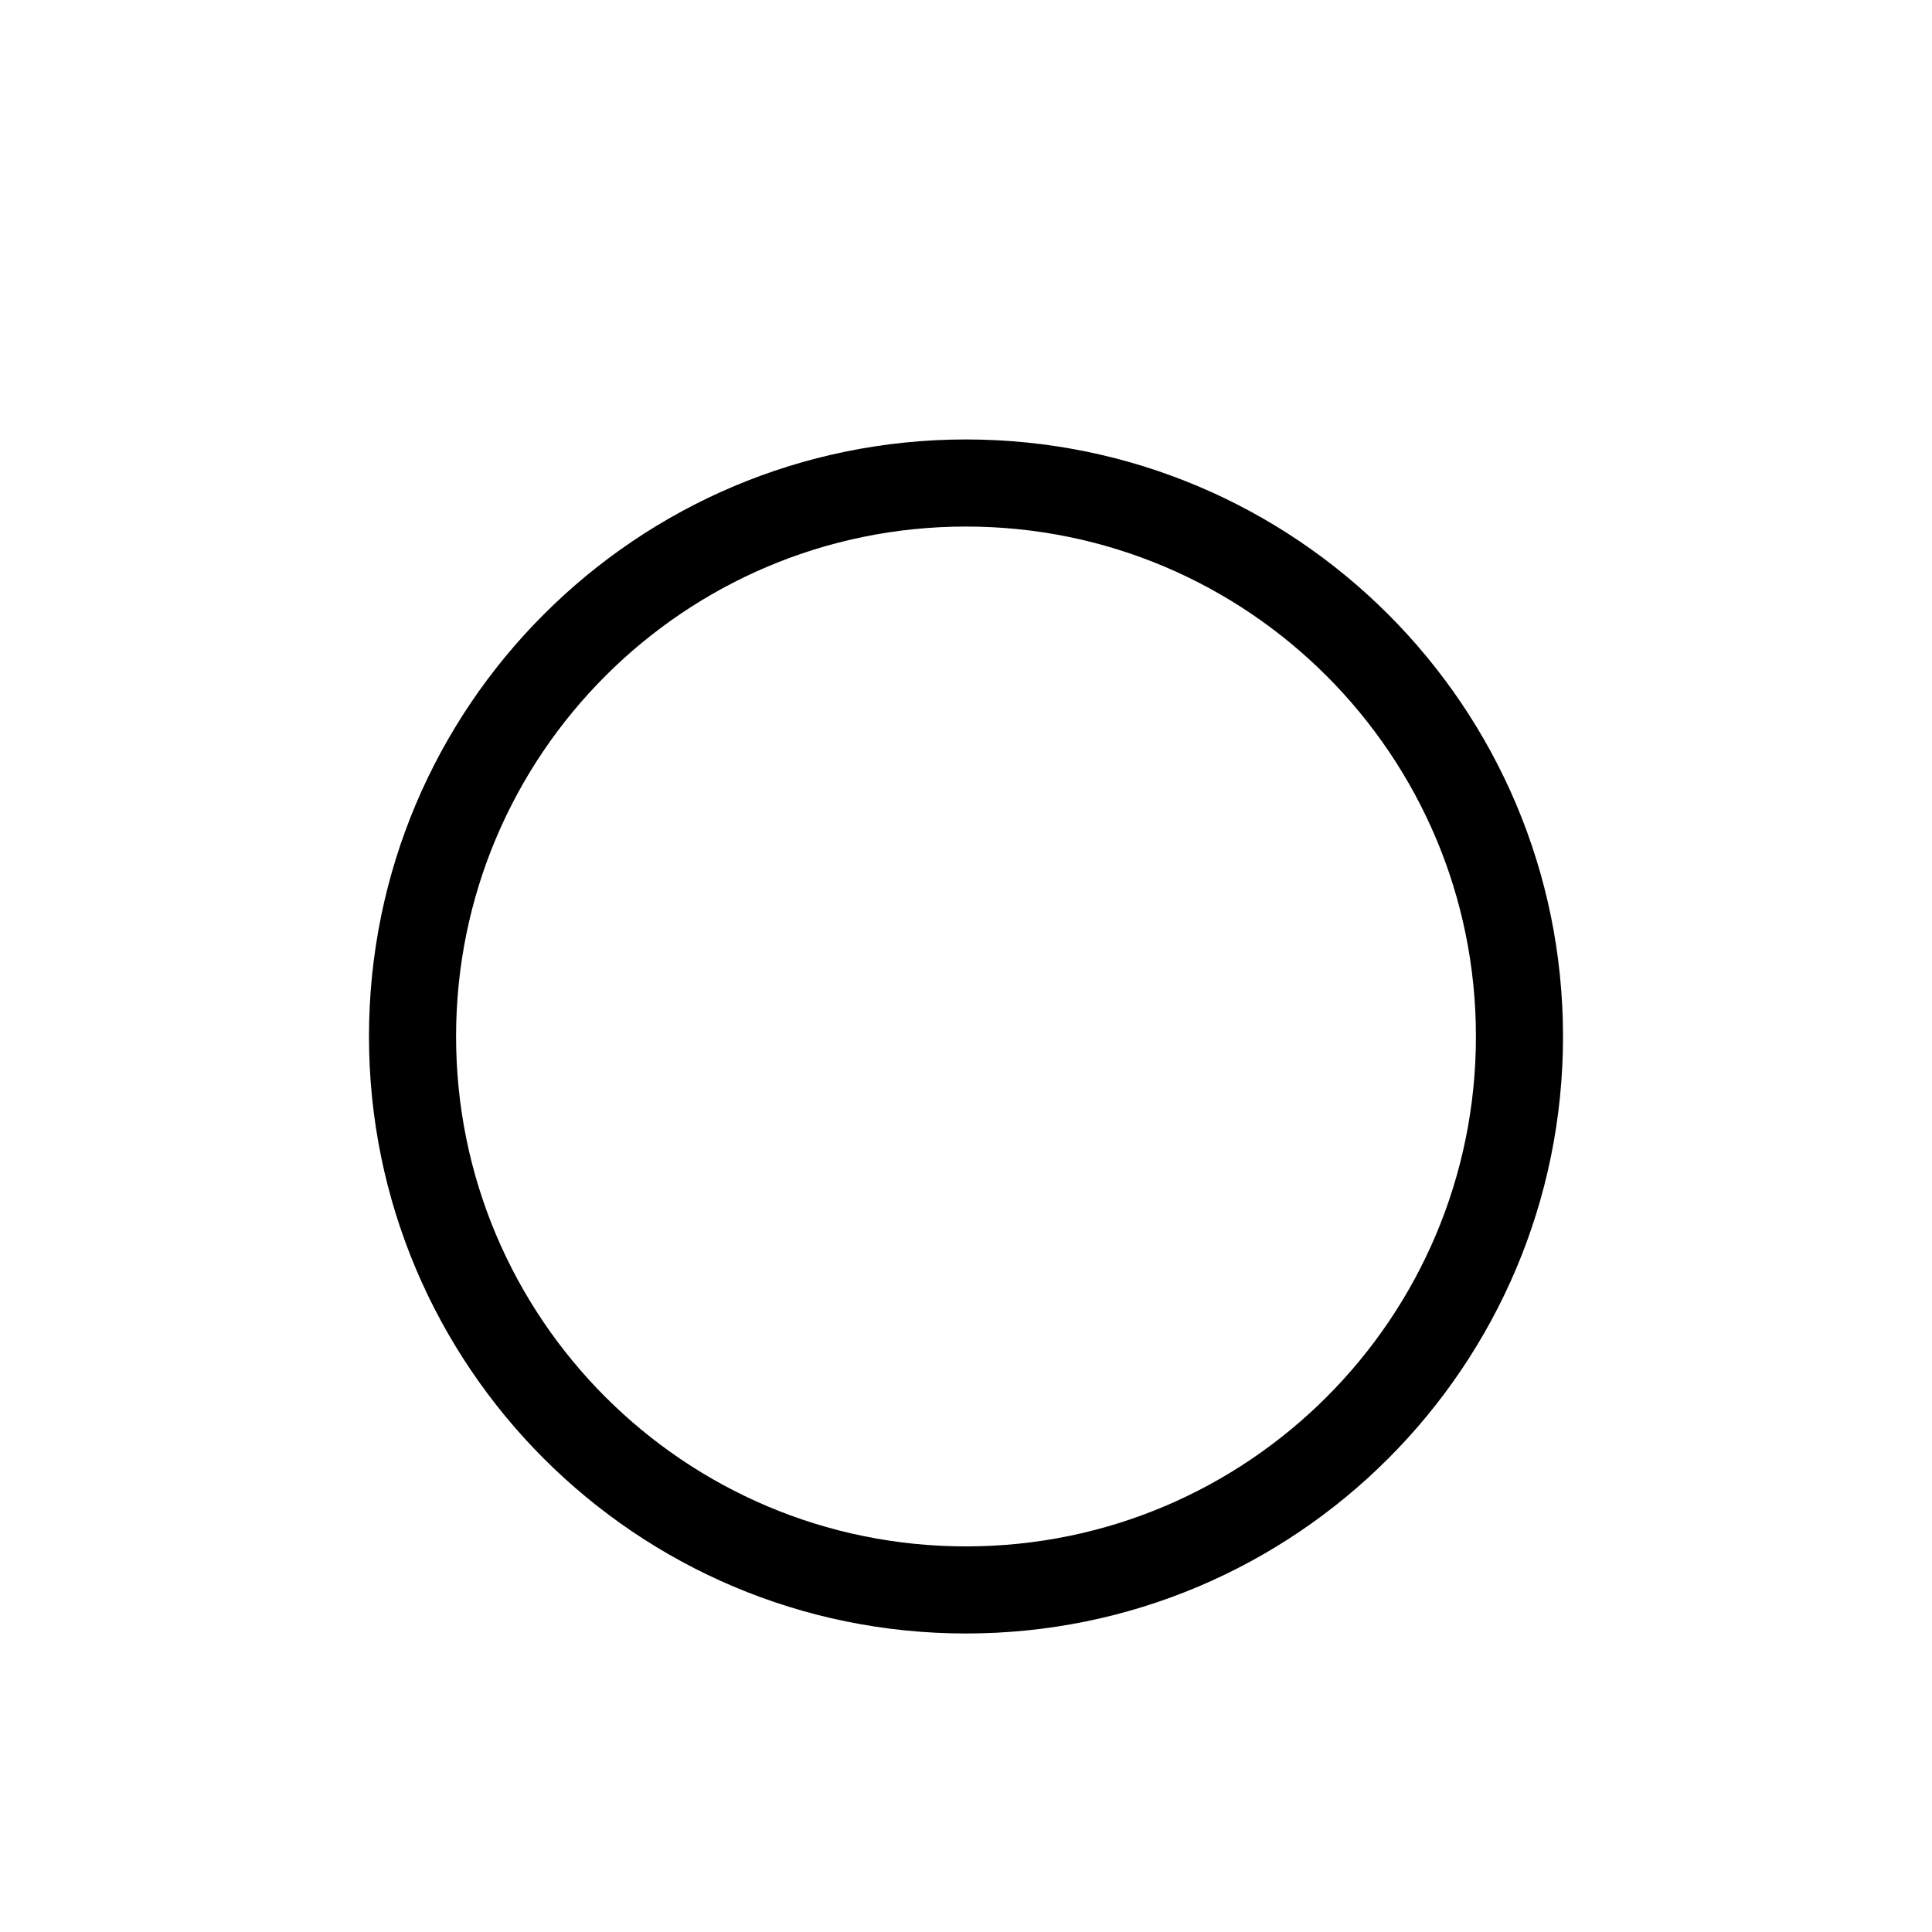
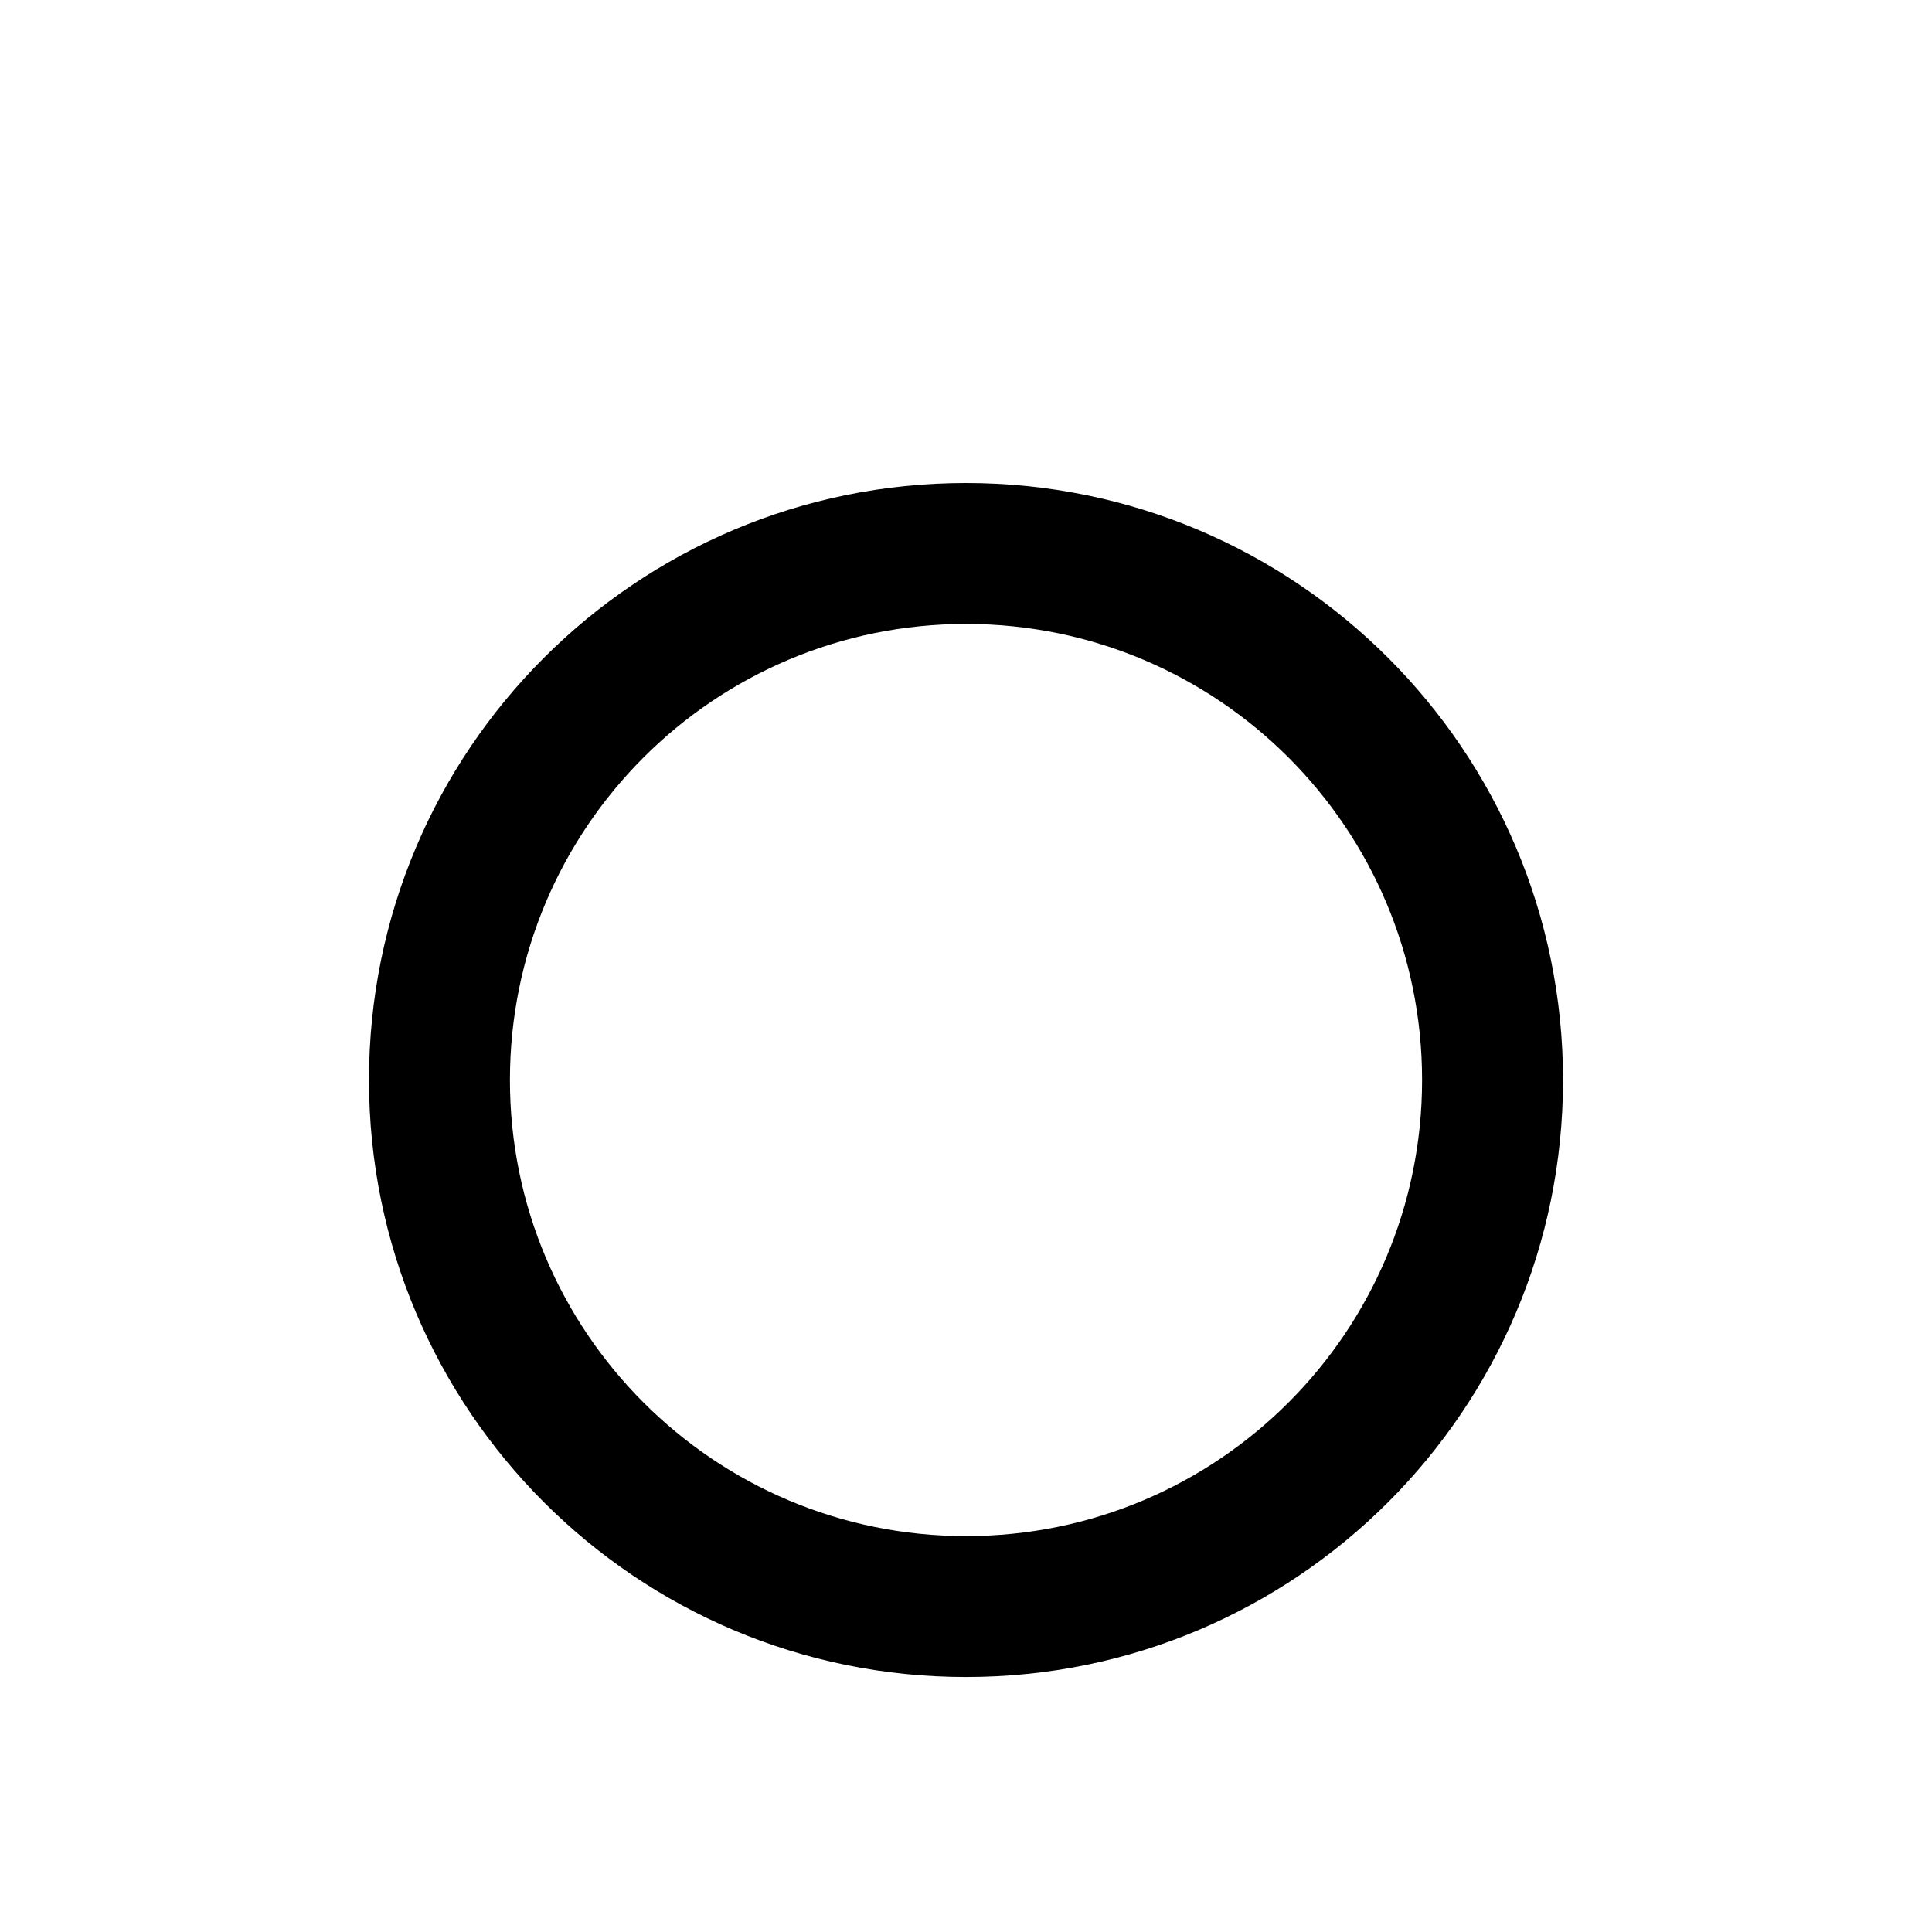
<svg xmlns="http://www.w3.org/2000/svg" width="1024" height="1024" viewBox="0 0 1024 1024">
-   <path fill="#000" fill-rule="evenodd" d="M195.57,549.35 A316.43,316.43 0 1 0 828.43,549.35 A316.43,316.43 0 1 0 195.57,549.35 Z M241.73,549.35 A270.27,270.27 0 1 0 782.27,549.35 A270.27,270.27 0 1 0 241.73,549.35 Z" />
+   <path fill="#000" fill-rule="evenodd" d="M195.57,572.43 A316.43,316.43 0 1 0 828.43,572.43 A316.43,316.43 0 1 0 195.57,572.43 Z M270.27,572.43 A241.73,241.73 0 1 0 753.73,572.43 A241.73,241.73 0 1 0 270.27,572.43 Z" />
</svg>
